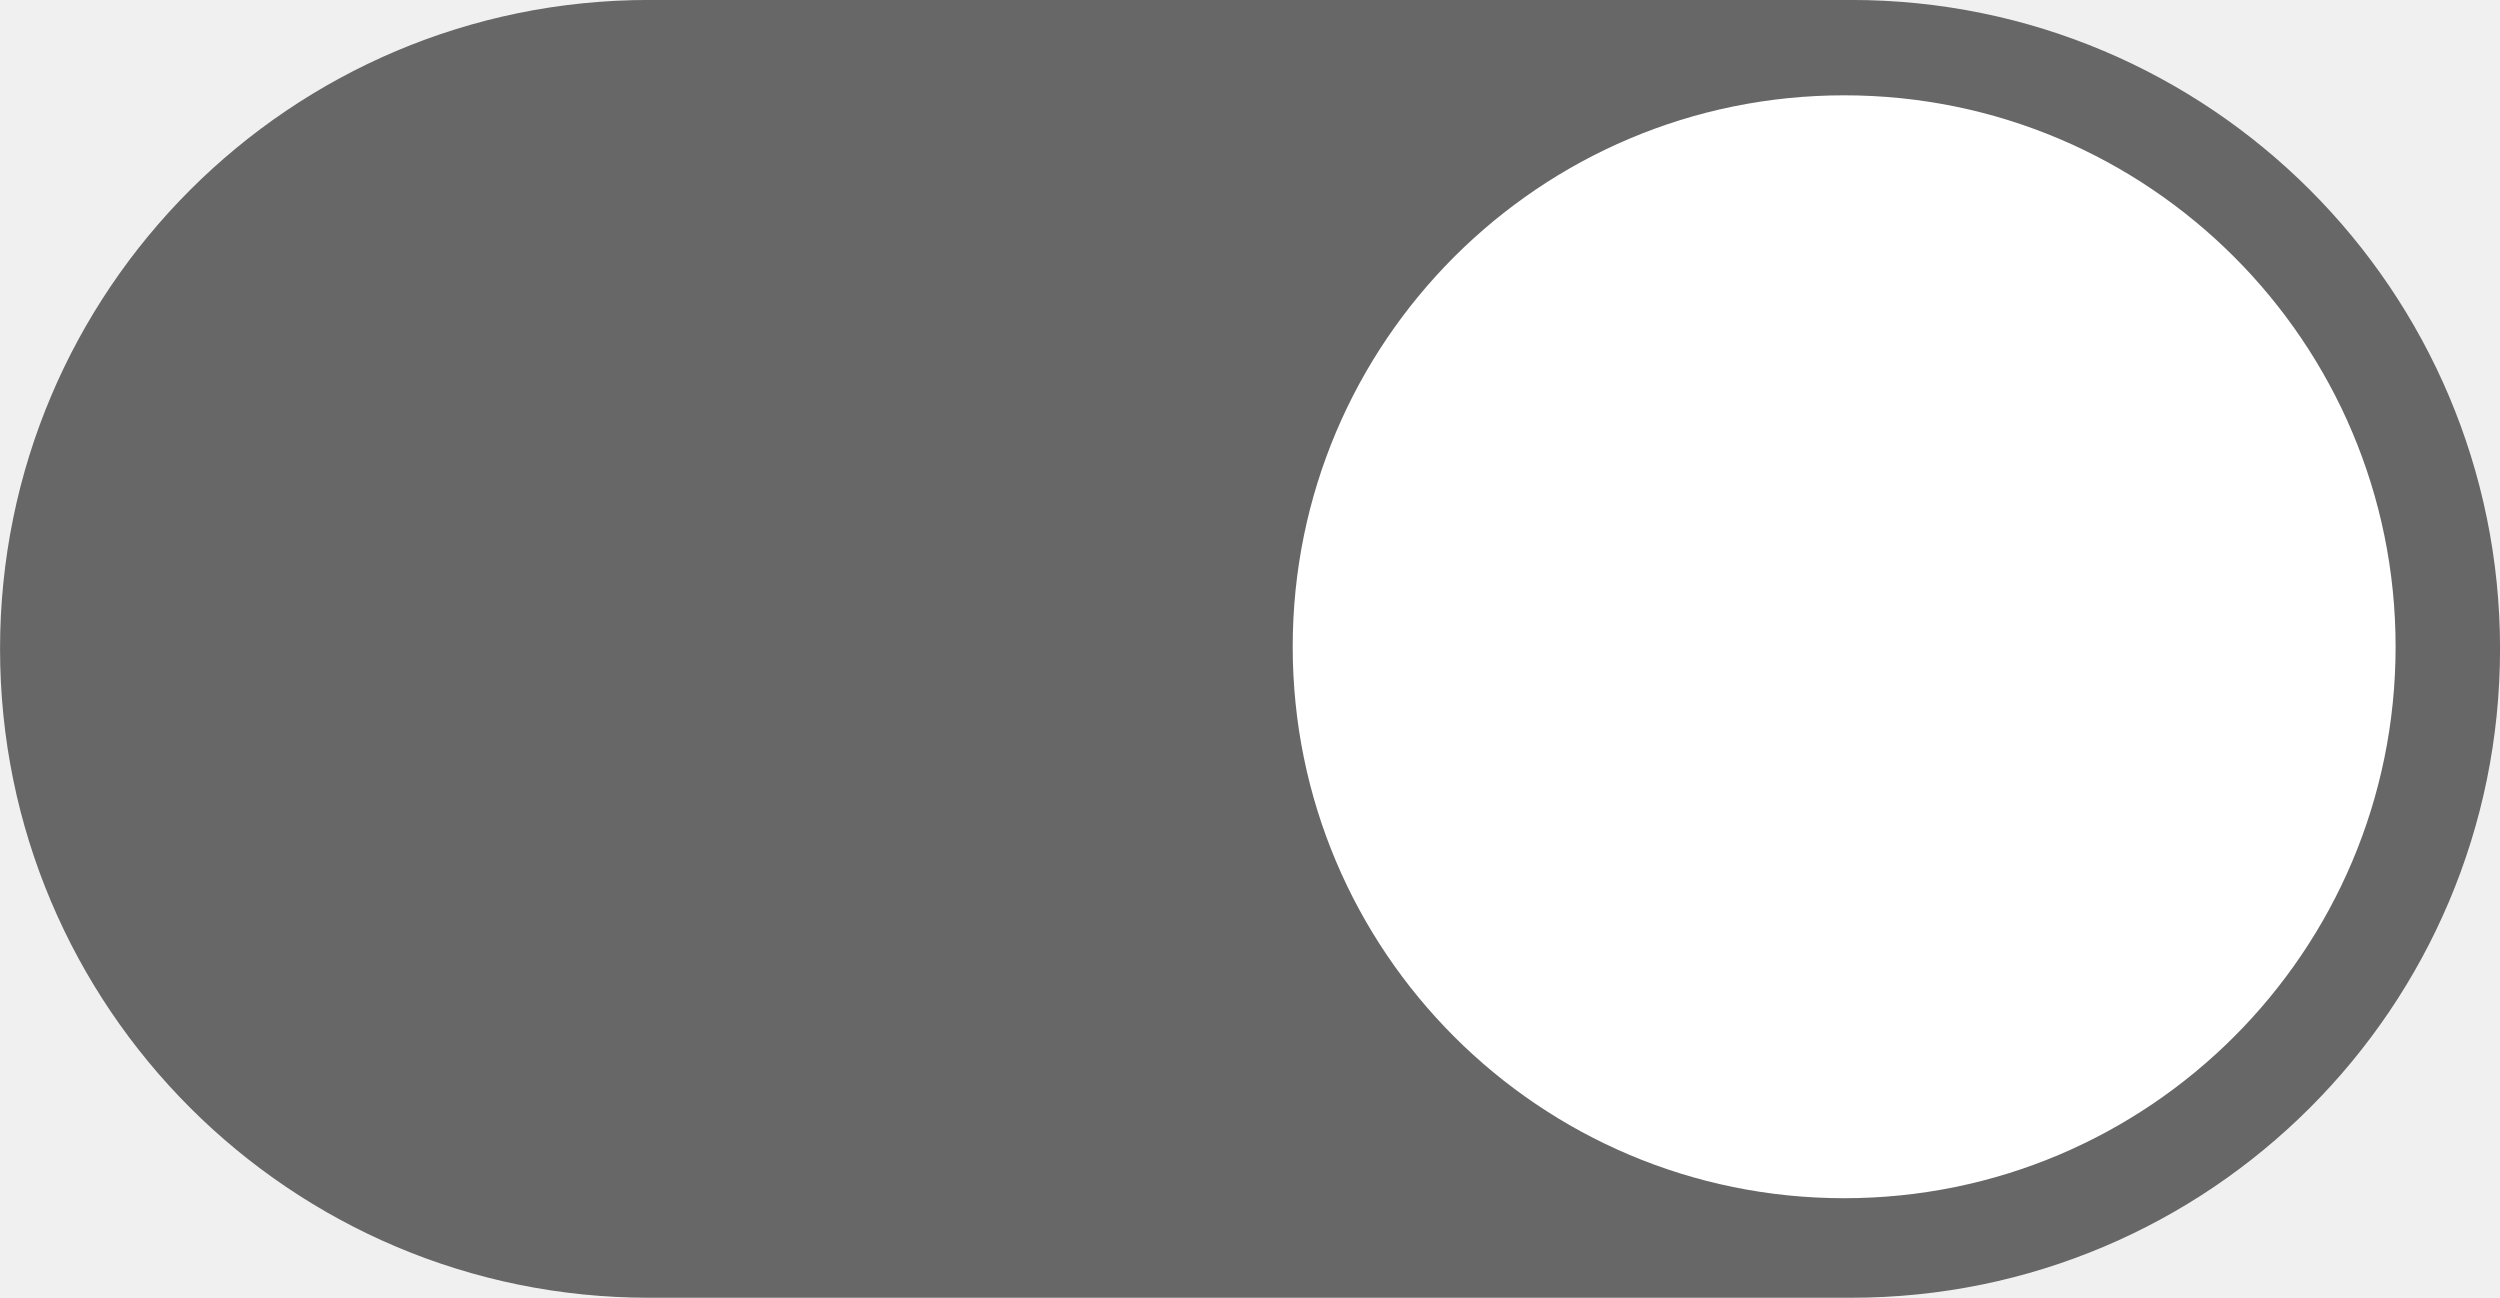
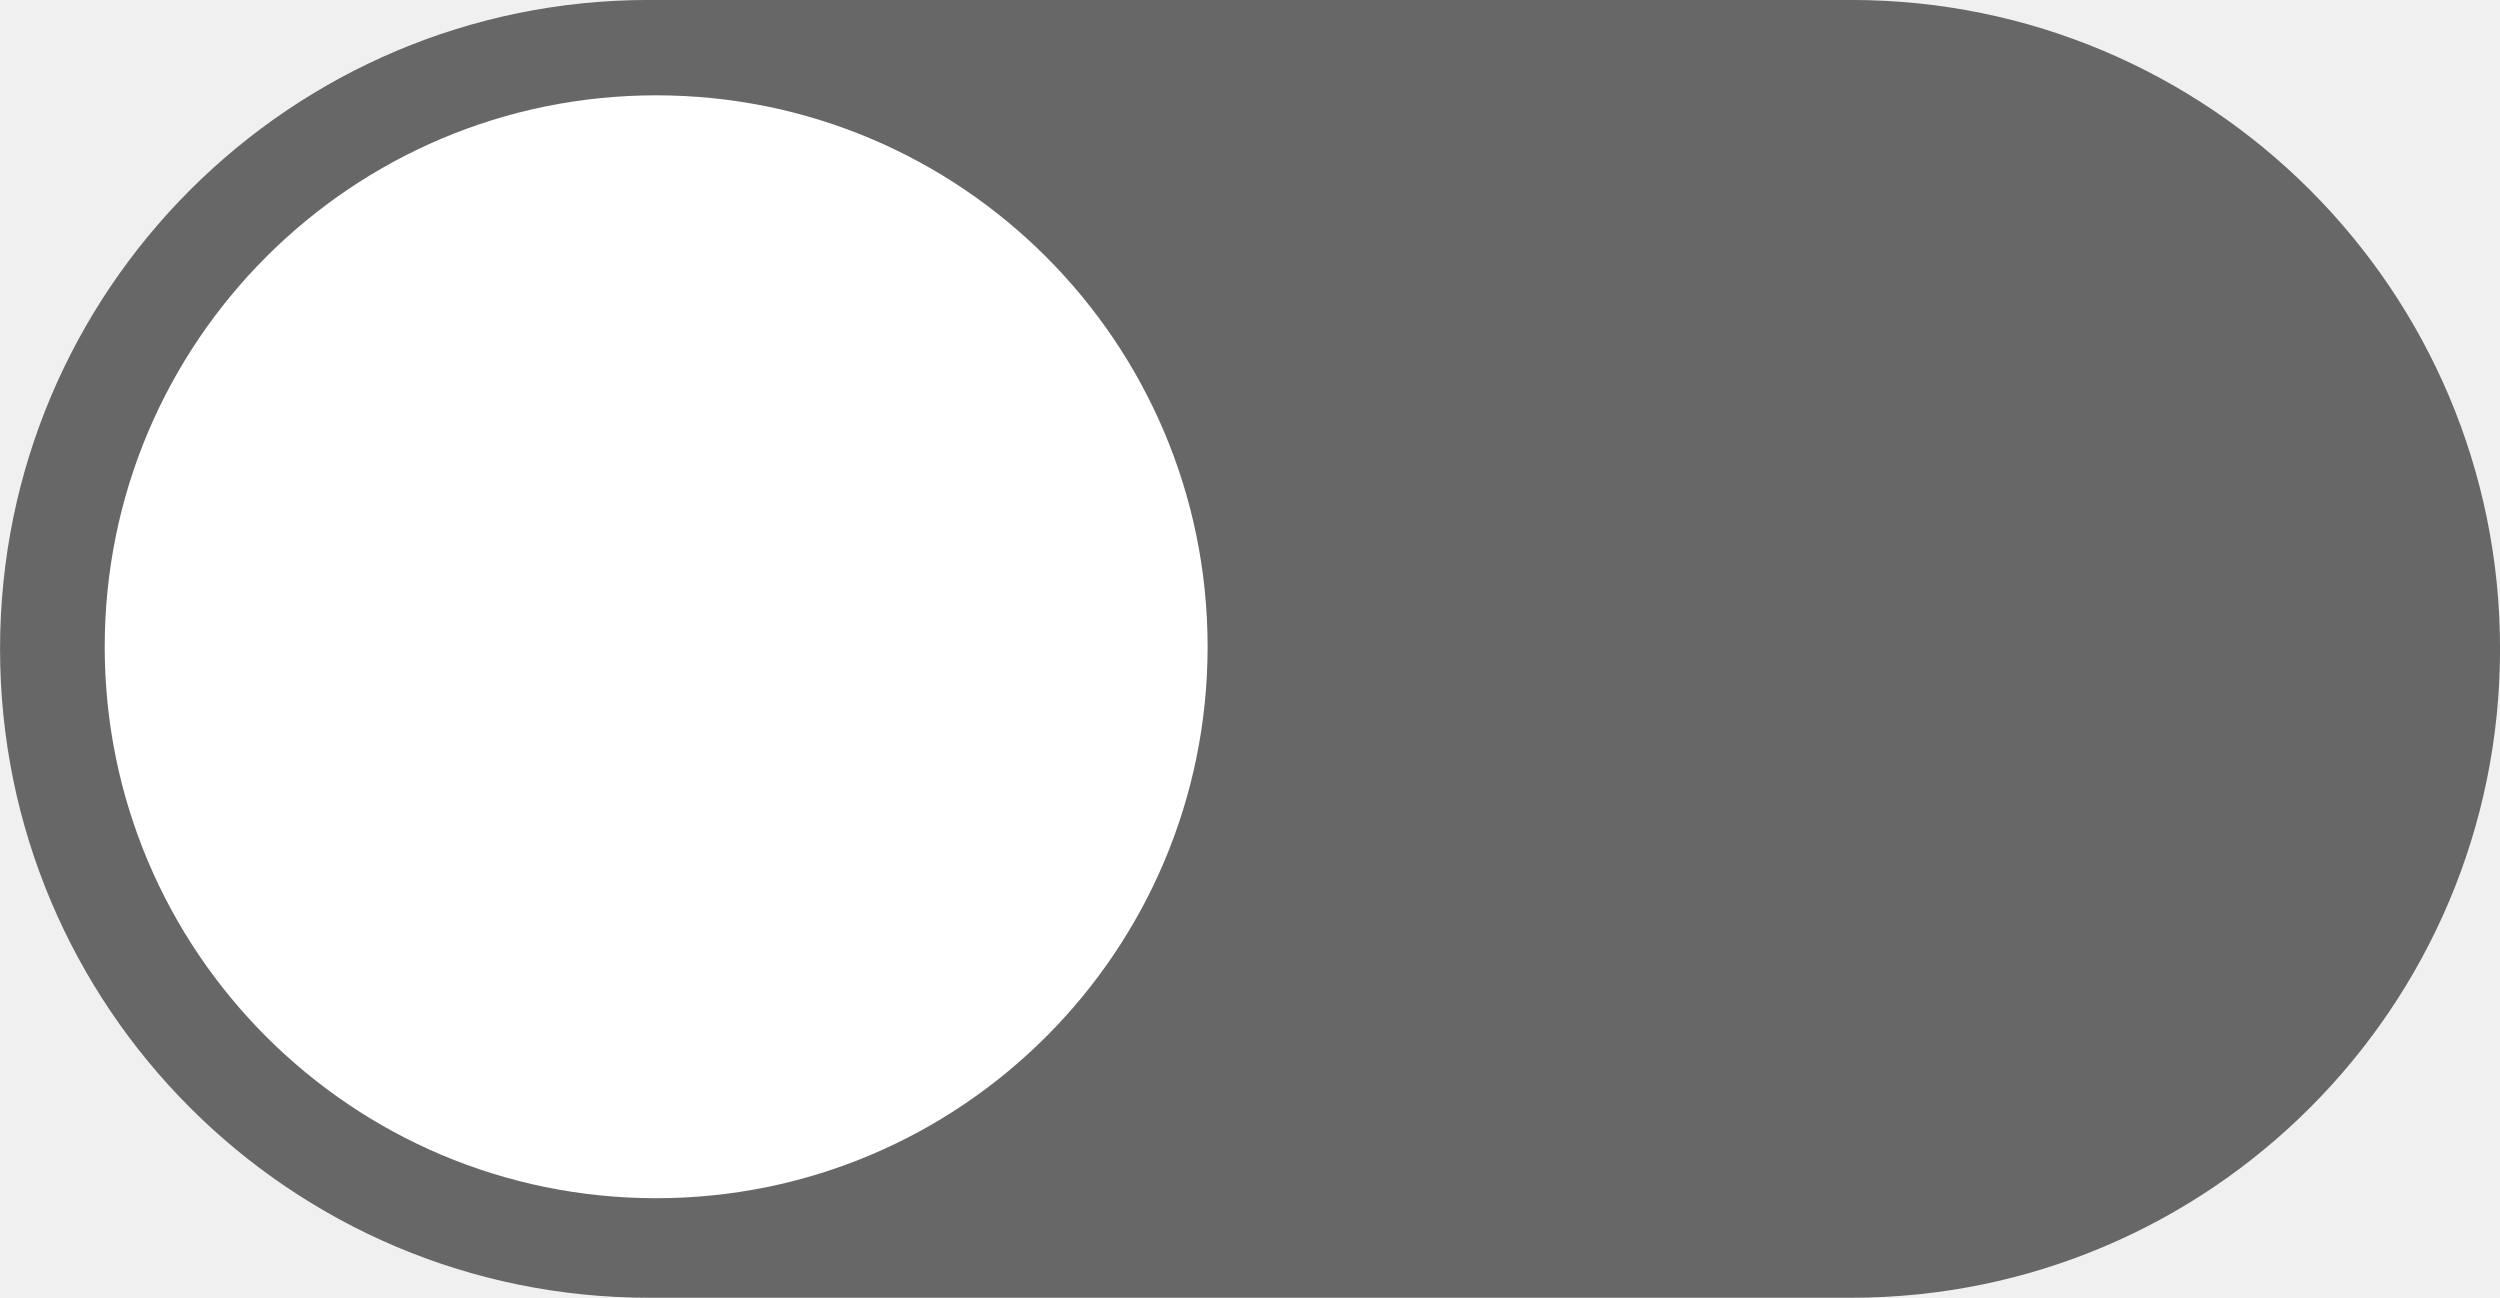
<svg xmlns="http://www.w3.org/2000/svg" width="23.384mm" height="12.139mm" viewBox="0 0 23.384 12.139" version="1.1" id="svg6275">
  <defs id="defs6269" />
  <g id="layer1" transform="translate(-45.76055,-119.3294)">
    <rect style="opacity:1;fill:#676767;fill-opacity:1;stroke:#676767;stroke-width:0.346;stroke-miterlimit:4;stroke-dasharray:none;stroke-opacity:1" id="rect13058" width="23.038" height="11.793" x="45.934" y="119.502" ry="5.896" />
-     <circle style="opacity:1;fill:#ffffff;fill-opacity:1;stroke:none;stroke-width:0.367;stroke-miterlimit:4;stroke-dasharray:none;stroke-opacity:1" id="path13062" cx="63.01" cy="125.379" r="5.158" />
+     <circle style="opacity:1;fill:#ffffff;fill-opacity:1;stroke:none;stroke-width:0.367;stroke-miterlimit:4;stroke-dasharray:none;stroke-opacity:1" id="path13062" cx="51.898" cy="125.379" r="5.158" />
  </g>
</svg>
